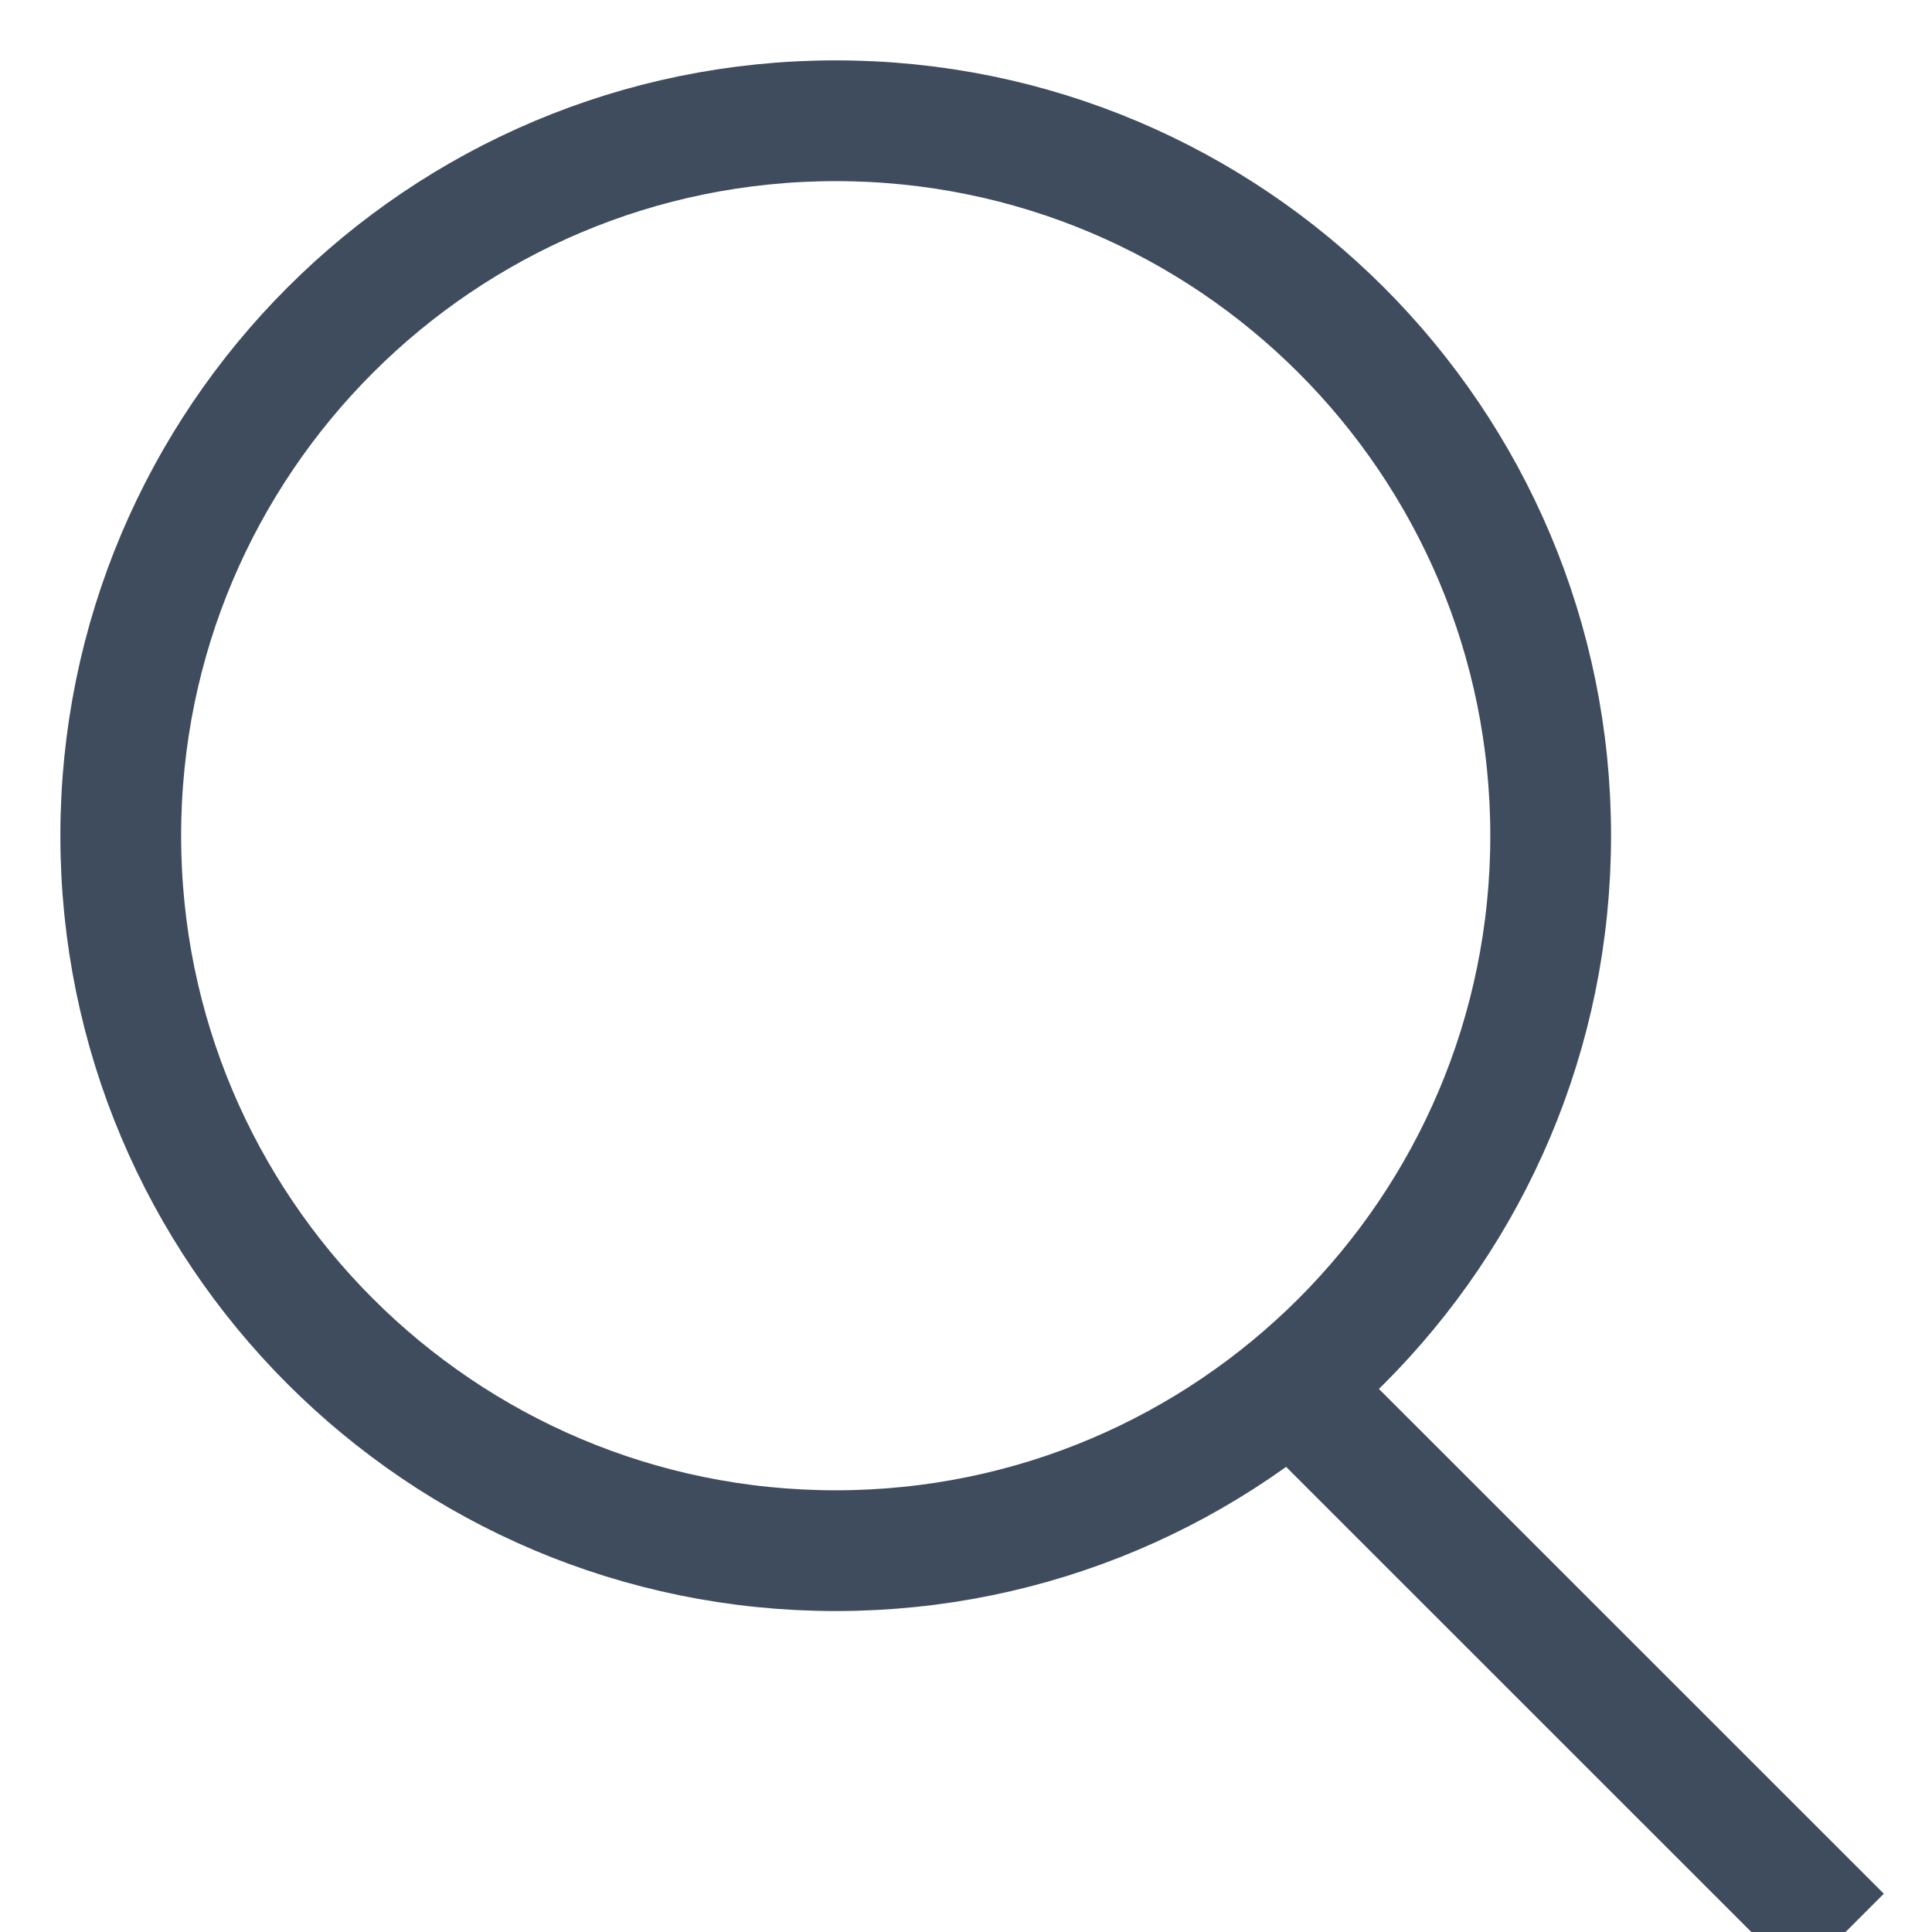
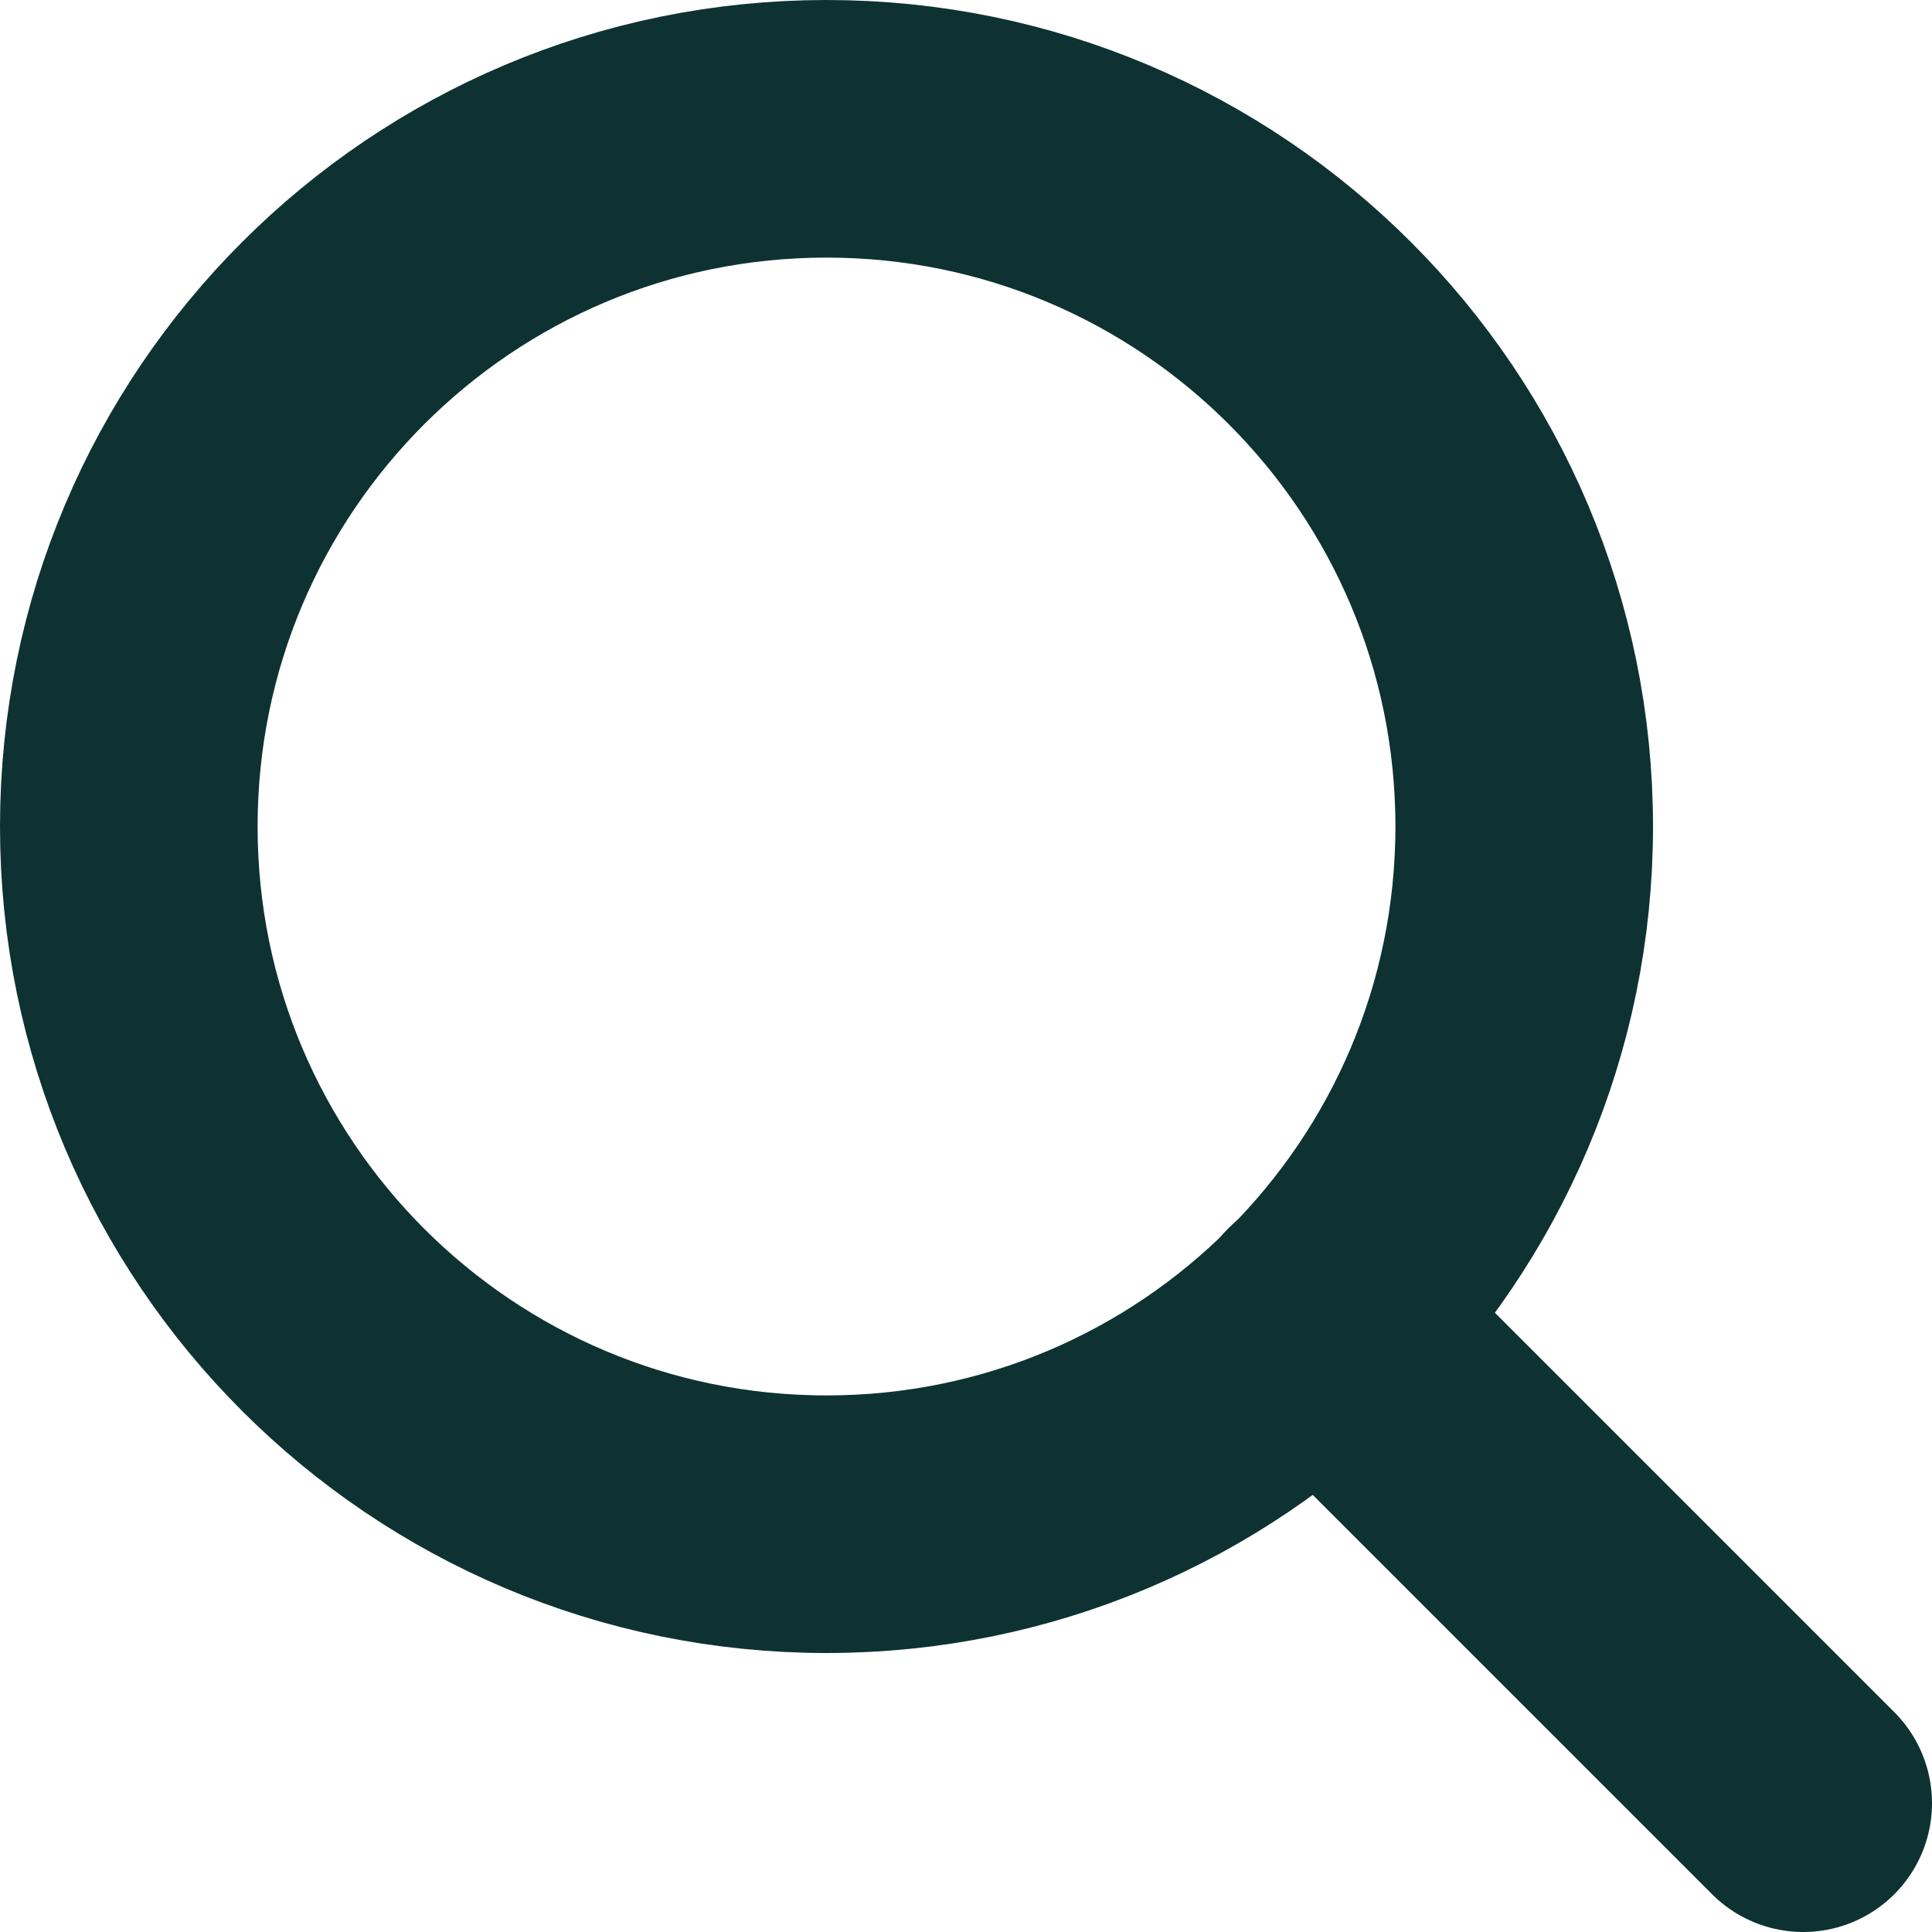
- <svg xmlns="http://www.w3.org/2000/svg" width="16px" height="16px" viewBox="0 0 16 16" version="1.1">
-   <defs />
-   <g id="Single-Episode" stroke="none" stroke-width="1" fill="none" fill-rule="evenodd" opacity=".88">
-     <g id="Single-Episode---Play@2x" transform="translate(-867, -83)" stroke="#253449">
-       <g id="Navigation" transform="translate(120, 42)">
-         <g id="Search" transform="translate(564, 25)">
-           <g transform="translate(184, 17)">
-             <circle id="Oval-1" cx="5.921" cy="5.921" r="5.921" />
-             <path d="M9.868,10.658 L13.894,14.683" id="Line" stroke-linecap="square" />
+ <svg xmlns="http://www.w3.org/2000/svg" width="15px" height="15px" viewBox="0 0 15 15" version="1.1">
+   <g id="Main" stroke="none" stroke-width="1" fill="none" fill-rule="evenodd" stroke-linecap="round" stroke-linejoin="round">
+     <g id="Stories" transform="translate(-880, -973)" stroke="#0E3232" stroke-width="2">
+       <g id="All-Stories" transform="translate(112, 958)">
+         <g id="Quick-Search" transform="translate(502, 0)">
+           <g id="Search" transform="translate(267, 16)">
+             <circle id="Oval" cx="5.417" cy="5.417" r="5.417" />
+             <path d="M13,13 L9.244,9.244" id="Shape" />
          </g>
        </g>
      </g>
    </g>
  </g>
</svg>
